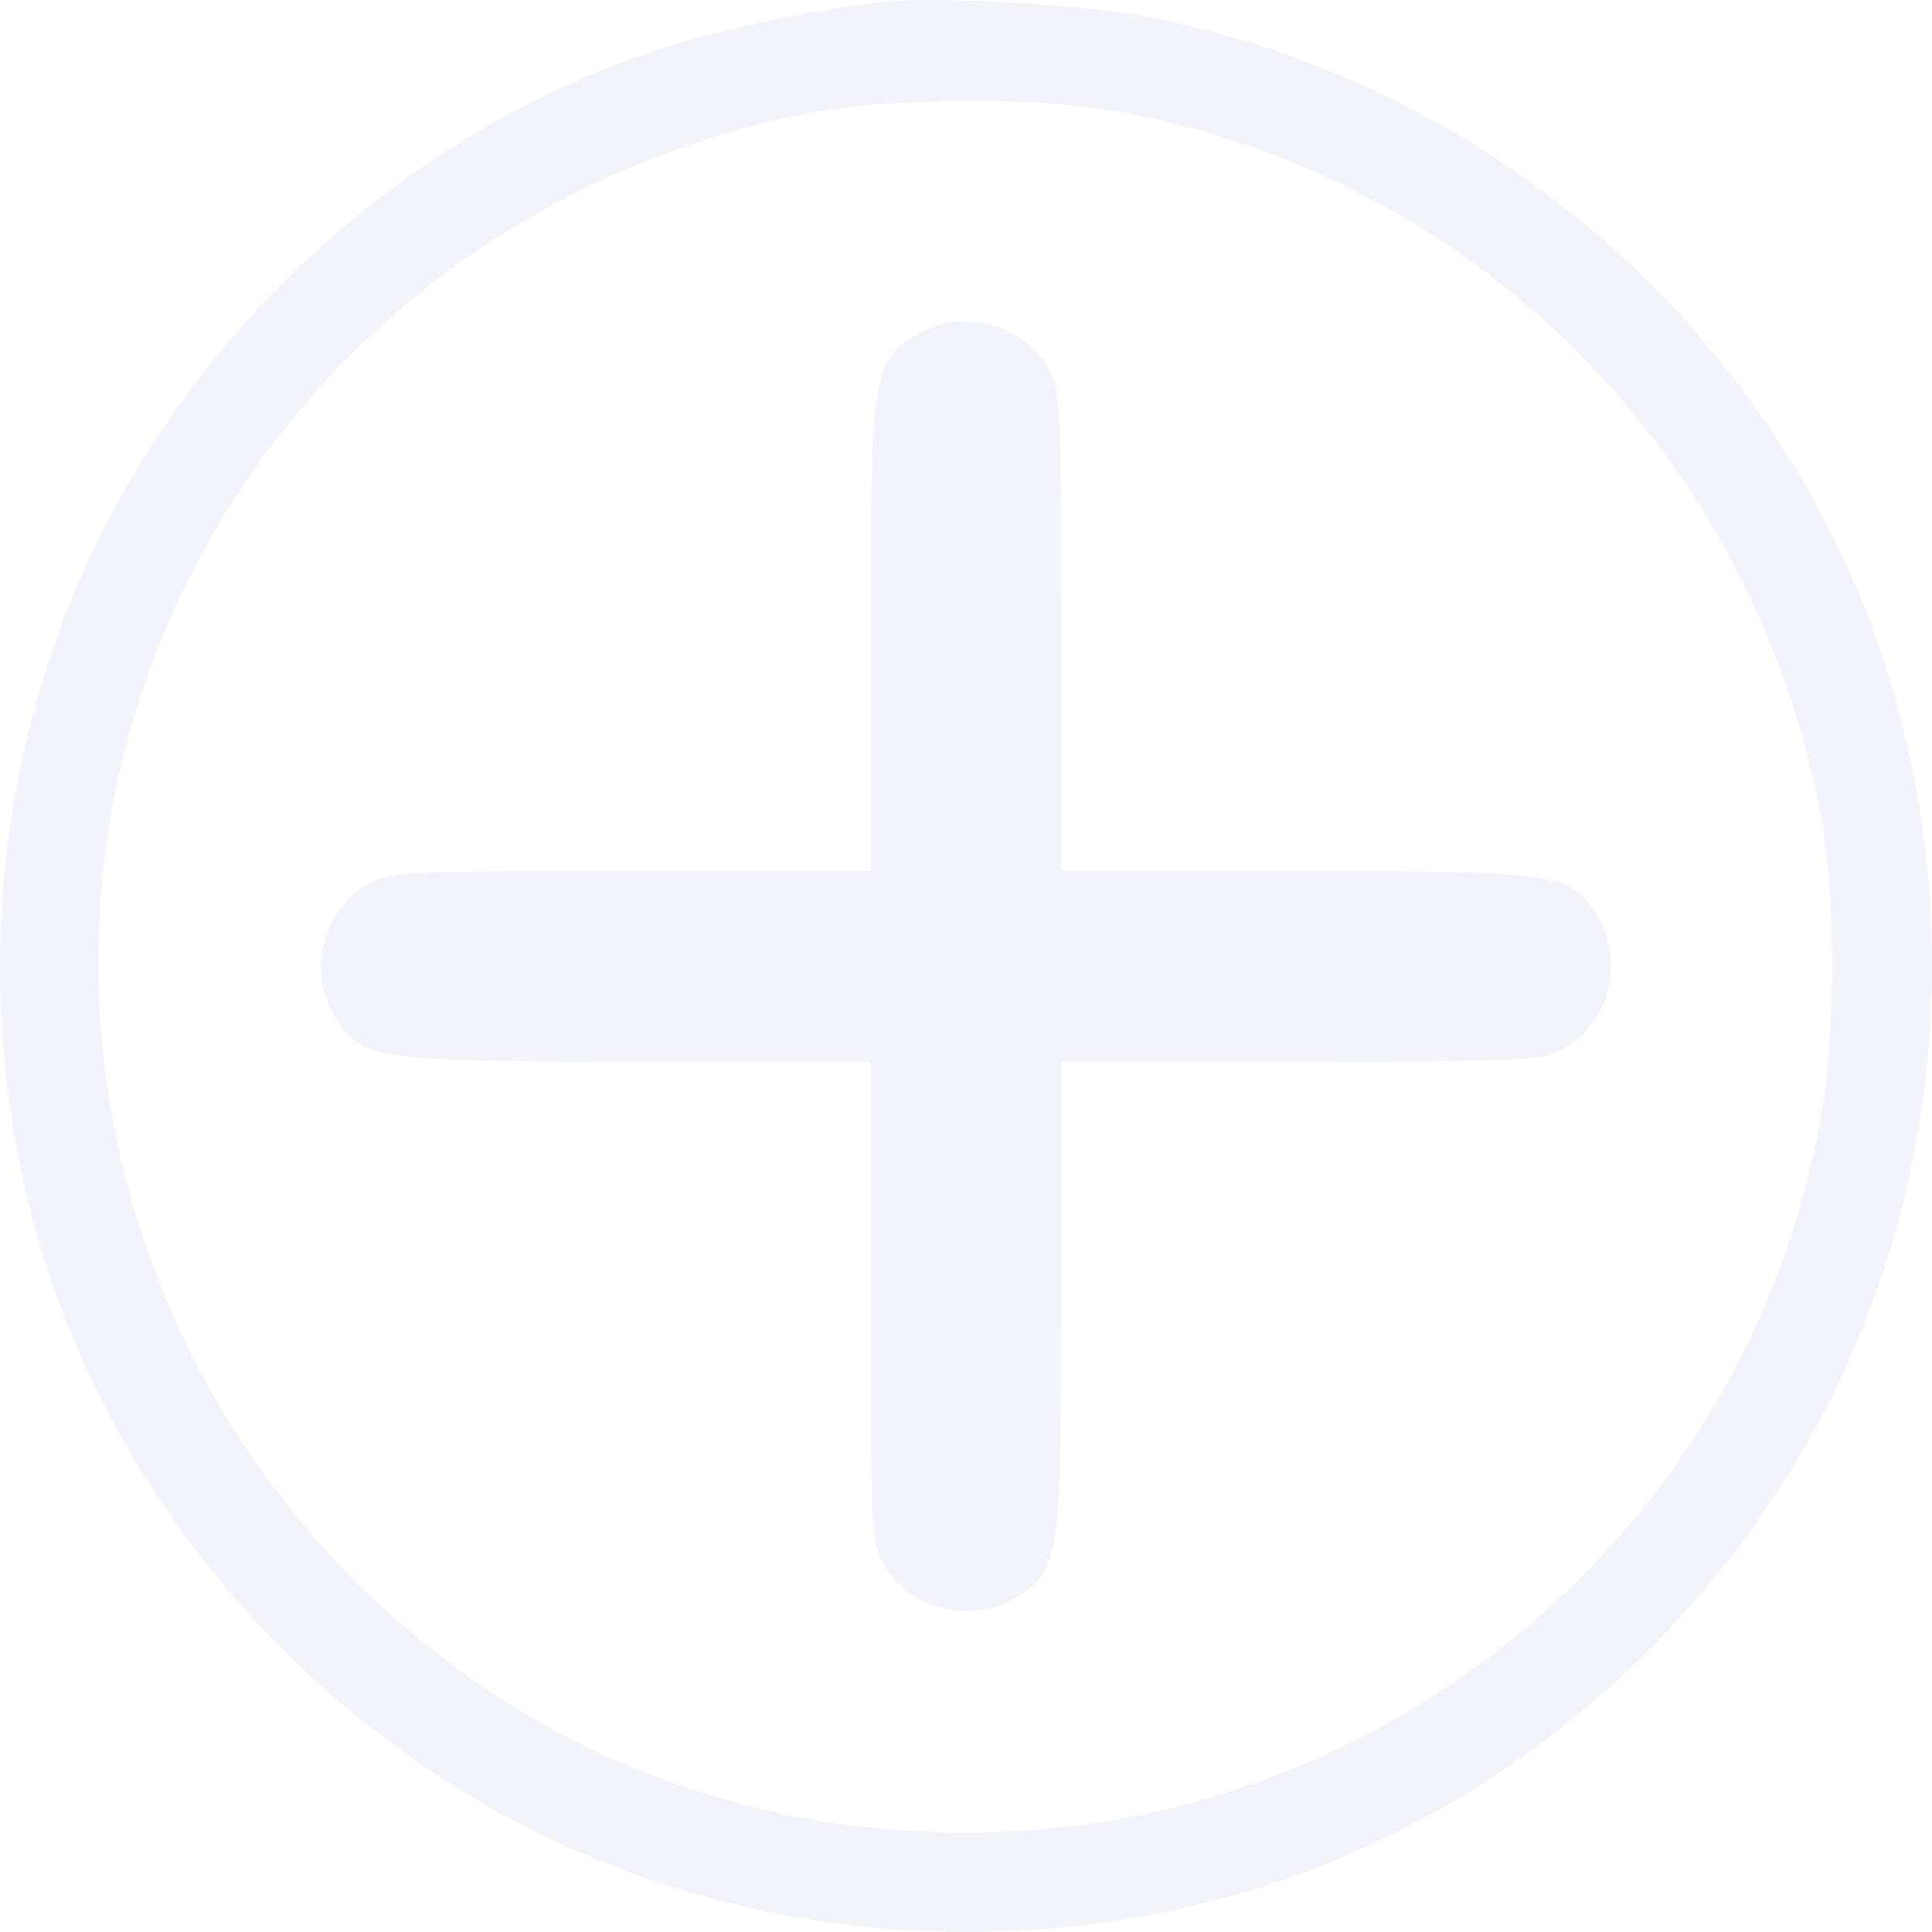
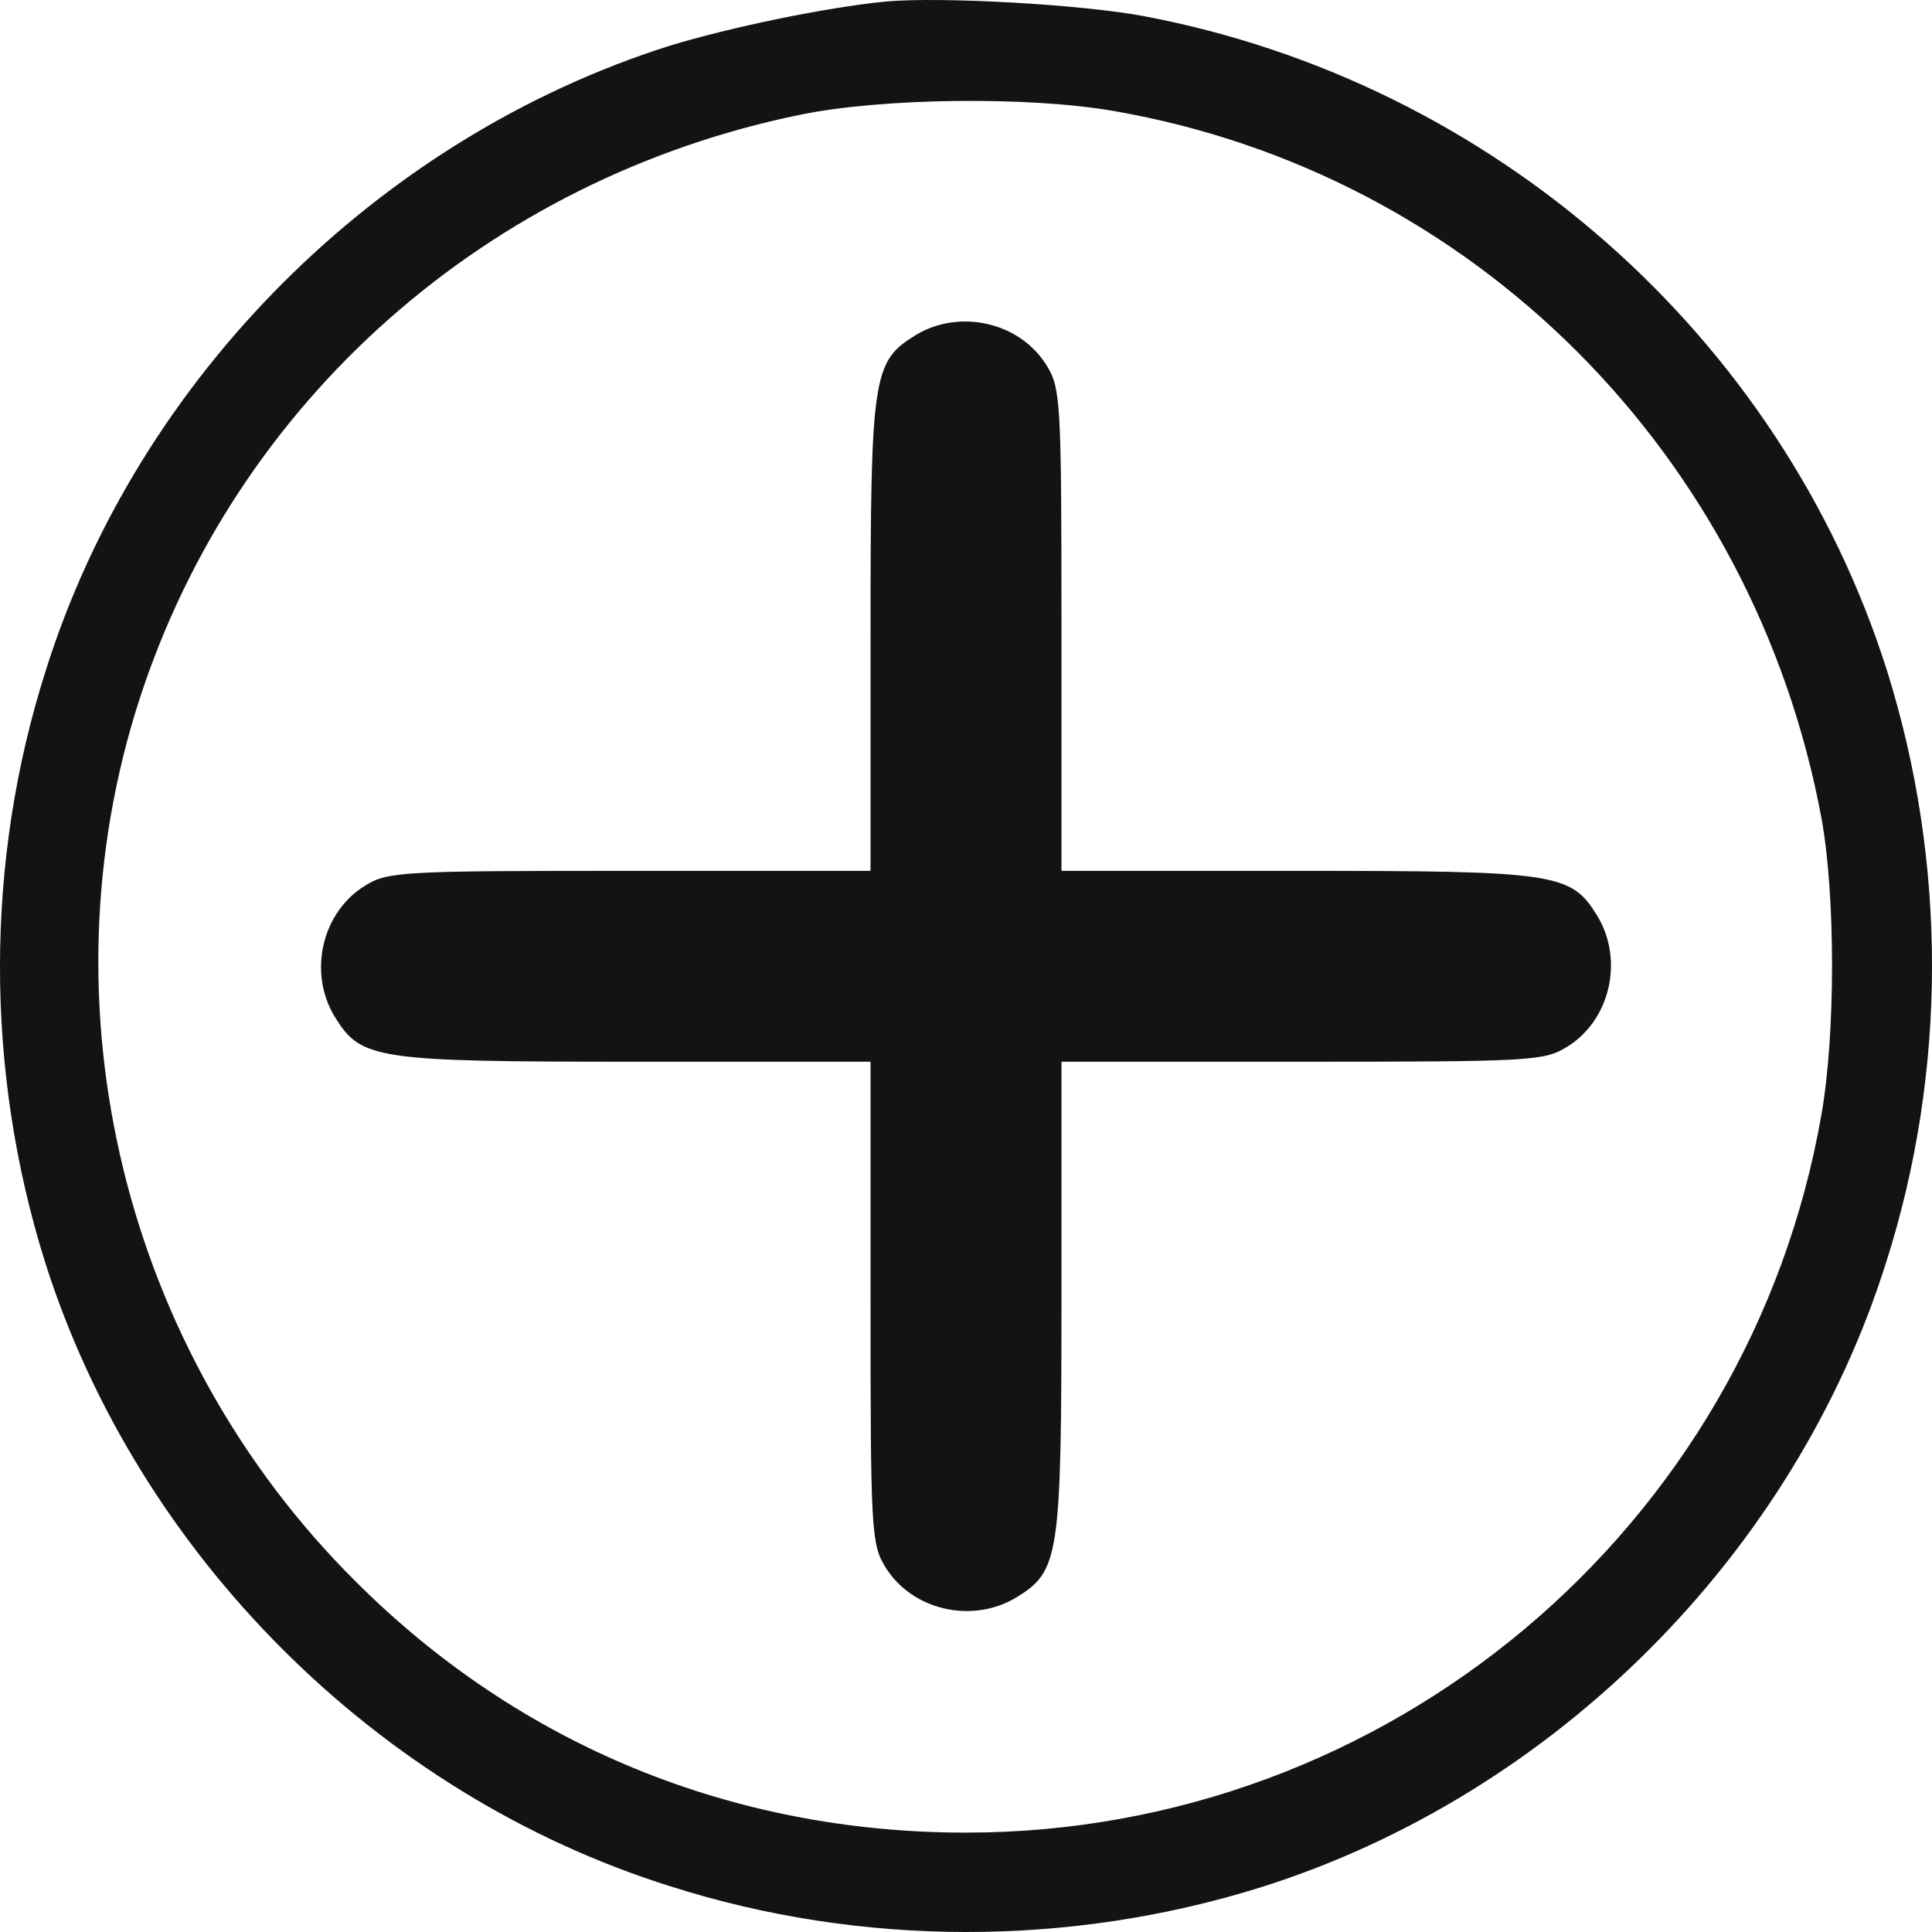
<svg xmlns="http://www.w3.org/2000/svg" width="75" height="75" viewBox="0 0 75 75" fill="none">
-   <path d="M34.364 0.061C32.055 0.289 28.349 1.059 26.011 1.771C14.664 5.362 5.342 14.682 1.778 26.025C-0.588 33.435 -0.588 41.558 1.75 48.997C5.342 60.34 14.664 69.66 26.011 73.222C33.423 75.588 41.548 75.588 48.989 73.251C60.336 69.66 69.658 60.34 73.222 48.997C75.588 41.587 75.588 33.464 73.25 26.025C69.145 13.057 57.969 3.196 44.428 0.631C42.033 0.175 36.531 -0.138 34.364 0.061ZM43.23 4.308C57.2 6.73 68.09 17.646 70.713 31.782C71.255 34.775 71.255 40.133 70.713 43.24C67.919 59.343 53.864 71.142 37.5 71.142C28.434 71.142 20.166 67.75 13.809 61.395C4.8 52.445 1.55 39.05 5.427 27.108C9.191 15.537 18.941 6.93 31.085 4.45C34.307 3.795 39.952 3.738 43.23 4.308Z" fill="#F3F4F9" />
-   <path d="M35.562 13C33.88 14.026 33.794 14.539 33.794 24.686V33.806H24.472C15.605 33.806 15.064 33.834 14.18 34.376C12.498 35.402 11.956 37.739 12.982 39.449C14.009 41.13 14.522 41.216 24.671 41.216H33.794V50.535C33.794 59.399 33.823 59.941 34.364 60.824C35.391 62.506 37.728 63.047 39.439 62.021C41.121 60.995 41.206 60.482 41.206 50.336V41.216H50.557C59.395 41.216 59.937 41.187 60.821 40.646C62.503 39.62 63.044 37.283 62.018 35.573C60.992 33.891 60.478 33.806 50.329 33.806H41.206V24.457C41.206 15.622 41.178 15.081 40.636 14.197C39.61 12.516 37.272 11.974 35.562 13Z" fill="#F3F4F9" />
+   <path d="M34.364 0.061C32.055 0.289 28.349 1.059 26.011 1.771C14.664 5.362 5.342 14.682 1.778 26.025C-0.588 33.435 -0.588 41.558 1.75 48.997C5.342 60.34 14.664 69.66 26.011 73.222C33.423 75.588 41.548 75.588 48.989 73.251C60.336 69.66 69.658 60.34 73.222 48.997C75.588 41.587 75.588 33.464 73.25 26.025C69.145 13.057 57.969 3.196 44.428 0.631C42.033 0.175 36.531 -0.138 34.364 0.061ZM43.23 4.308C57.2 6.73 68.09 17.646 70.713 31.782C71.255 34.775 71.255 40.133 70.713 43.24C67.919 59.343 53.864 71.142 37.5 71.142C28.434 71.142 20.166 67.75 13.809 61.395C4.8 52.445 1.55 39.05 5.427 27.108C9.191 15.537 18.941 6.93 31.085 4.45C34.307 3.795 39.952 3.738 43.23 4.308Z" fill="#131313" />
+   <path d="M35.562 13C33.88 14.026 33.794 14.539 33.794 24.686V33.806H24.472C15.605 33.806 15.064 33.834 14.18 34.376C12.498 35.402 11.956 37.739 12.982 39.449C14.009 41.13 14.522 41.216 24.671 41.216H33.794V50.535C33.794 59.399 33.823 59.941 34.364 60.824C35.391 62.506 37.728 63.047 39.439 62.021C41.121 60.995 41.206 60.482 41.206 50.336V41.216H50.557C59.395 41.216 59.937 41.187 60.821 40.646C62.503 39.62 63.044 37.283 62.018 35.573C60.992 33.891 60.478 33.806 50.329 33.806H41.206V24.457C41.206 15.622 41.178 15.081 40.636 14.197C39.61 12.516 37.272 11.974 35.562 13Z" fill="#131313" />
</svg>
